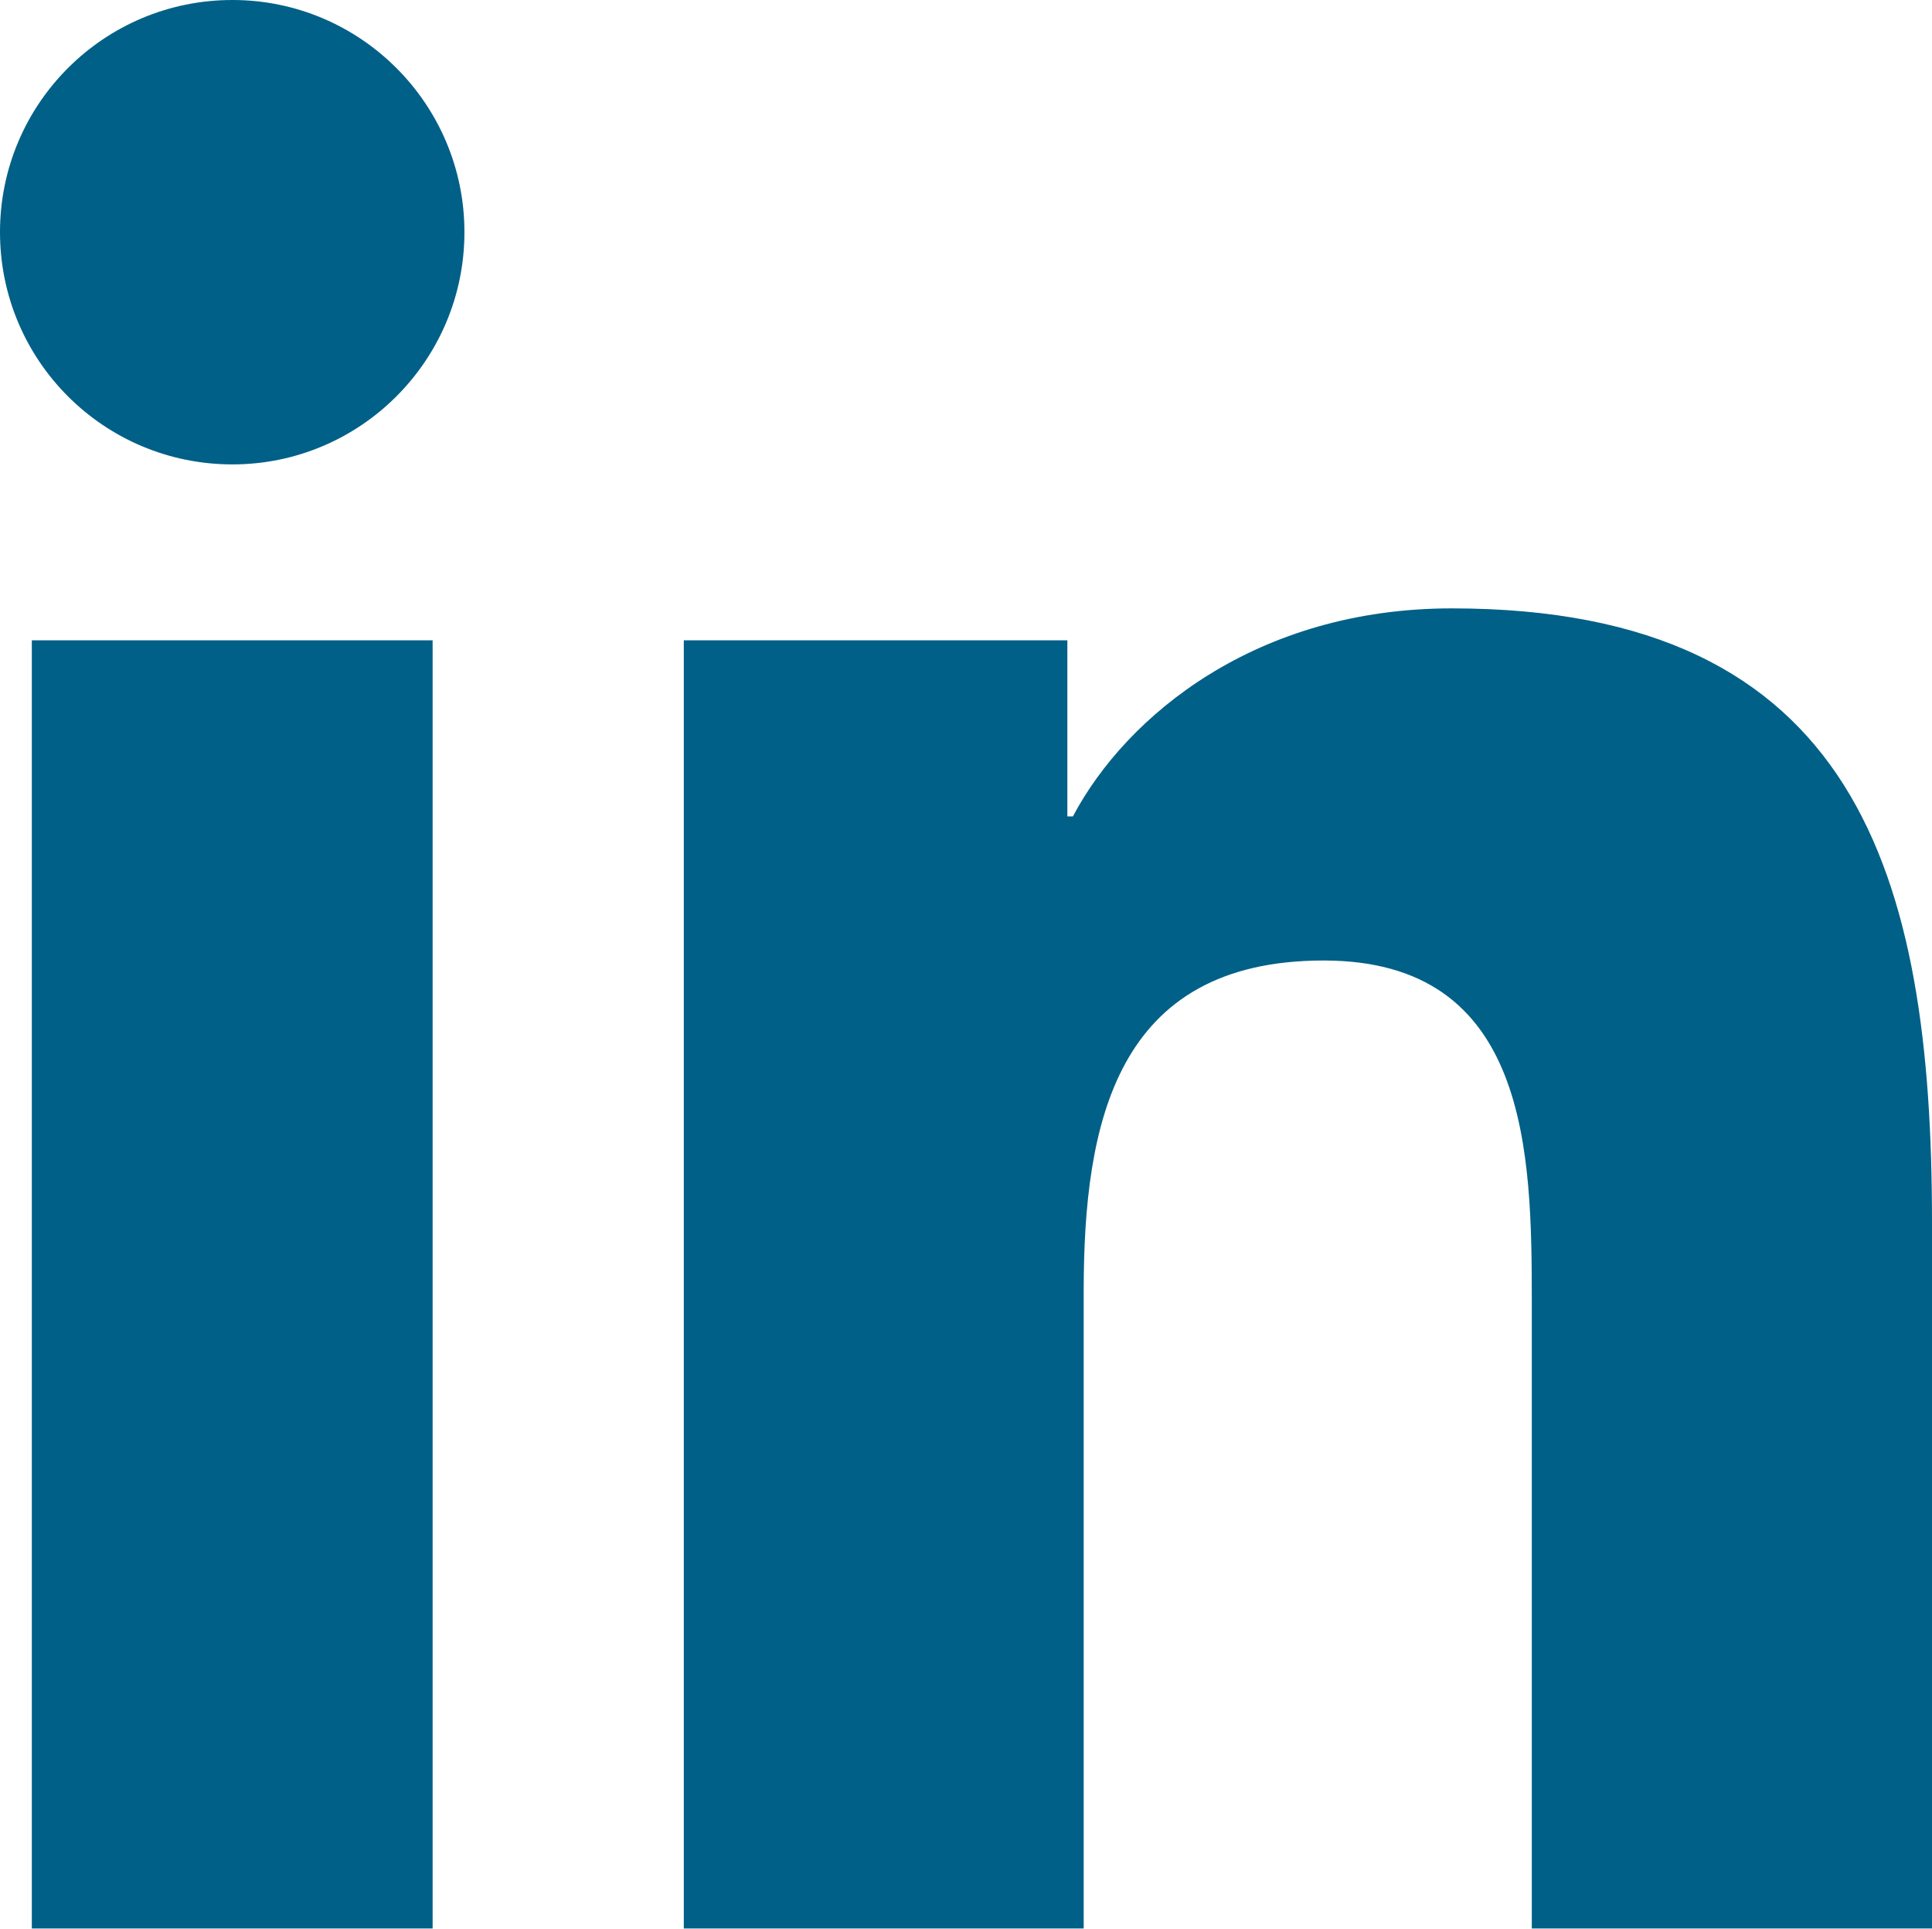
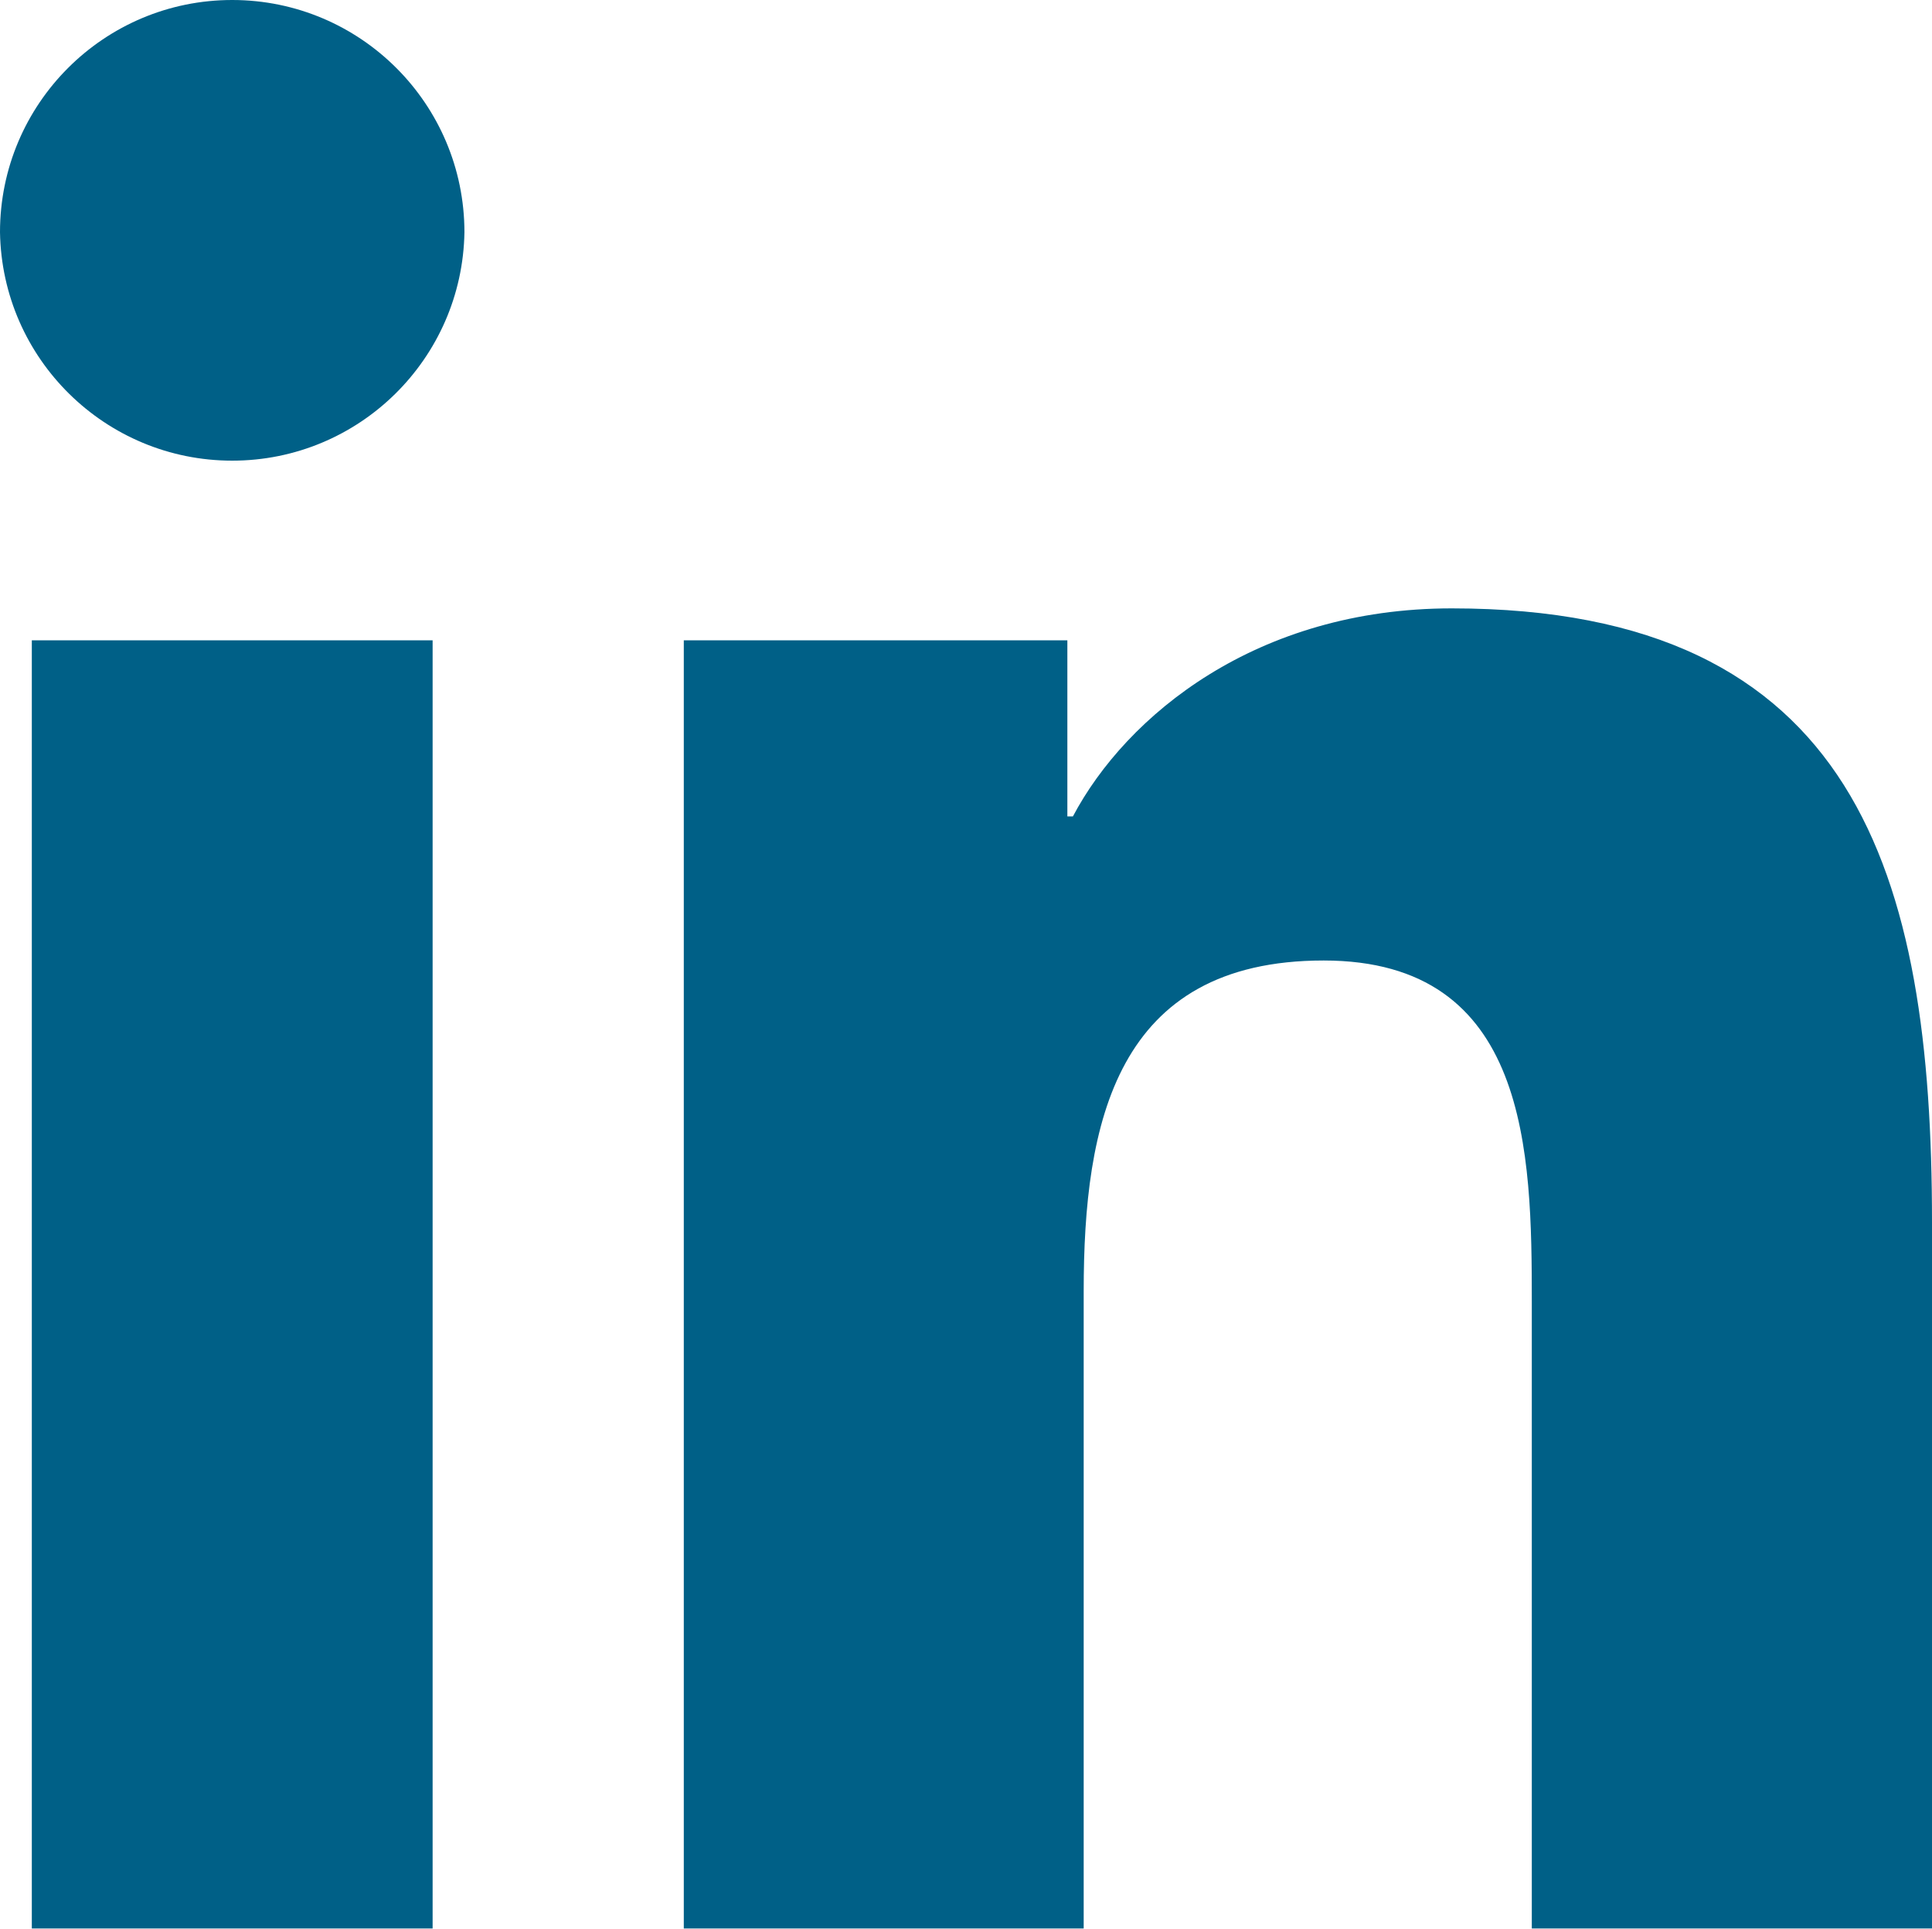
- <svg xmlns="http://www.w3.org/2000/svg" version="1.1" x="0" y="0" width="32.06" height="32" viewBox="0, 0, 32.06, 32">
-   <g id="Layer_1" transform="translate(-537.971, -584)">
-     <g>
-       <path d="M541.828,584 C543.951,584 545.678,585.727 545.678,587.852 C545.678,589.98 543.951,591.706 541.828,591.706 C539.693,591.706 537.971,589.98 537.971,587.852 C537.971,585.727 539.693,584 541.828,584 M538.499,594.625 L545.15,594.625 L545.15,616 L538.499,616 z" fill="#006087" />
-       <path d="M549.318,594.625 L555.683,594.625 L555.683,597.547 L555.775,597.547 C556.664,595.867 558.828,594.095 562.061,594.095 C568.789,594.095 570.031,598.52 570.031,604.278 L570.031,616 L563.39,616 L563.39,605.604 C563.39,603.125 563.345,599.938 559.936,599.938 C556.482,599.938 555.954,602.64 555.954,605.427 L555.954,616 L549.318,616 L549.318,594.625" fill="#006087" />
-     </g>
-   </g>
+ <svg xmlns="http://www.w3.org/2000/svg" width="32.06" height="32" viewBox="0, 0, 32.06, 32">
+   <path d="M3.857 0a3.855 3.855 0 0 1 3.85 3.852 3.854 3.854 0 0 1-7.707 0A3.853 3.853 0 0 1 3.857 0M.528 10.625h6.651V32H.528zm10.819 0h6.365v2.922h.092c.889-1.68 3.053-3.452 6.286-3.452 6.728 0 7.97 4.425 7.97 10.183V32h-6.641V21.604c0-2.479-.045-5.666-3.454-5.666-3.454 0-3.982 2.702-3.982 5.489V32h-6.636V10.625" fill="#006087" />
</svg>
